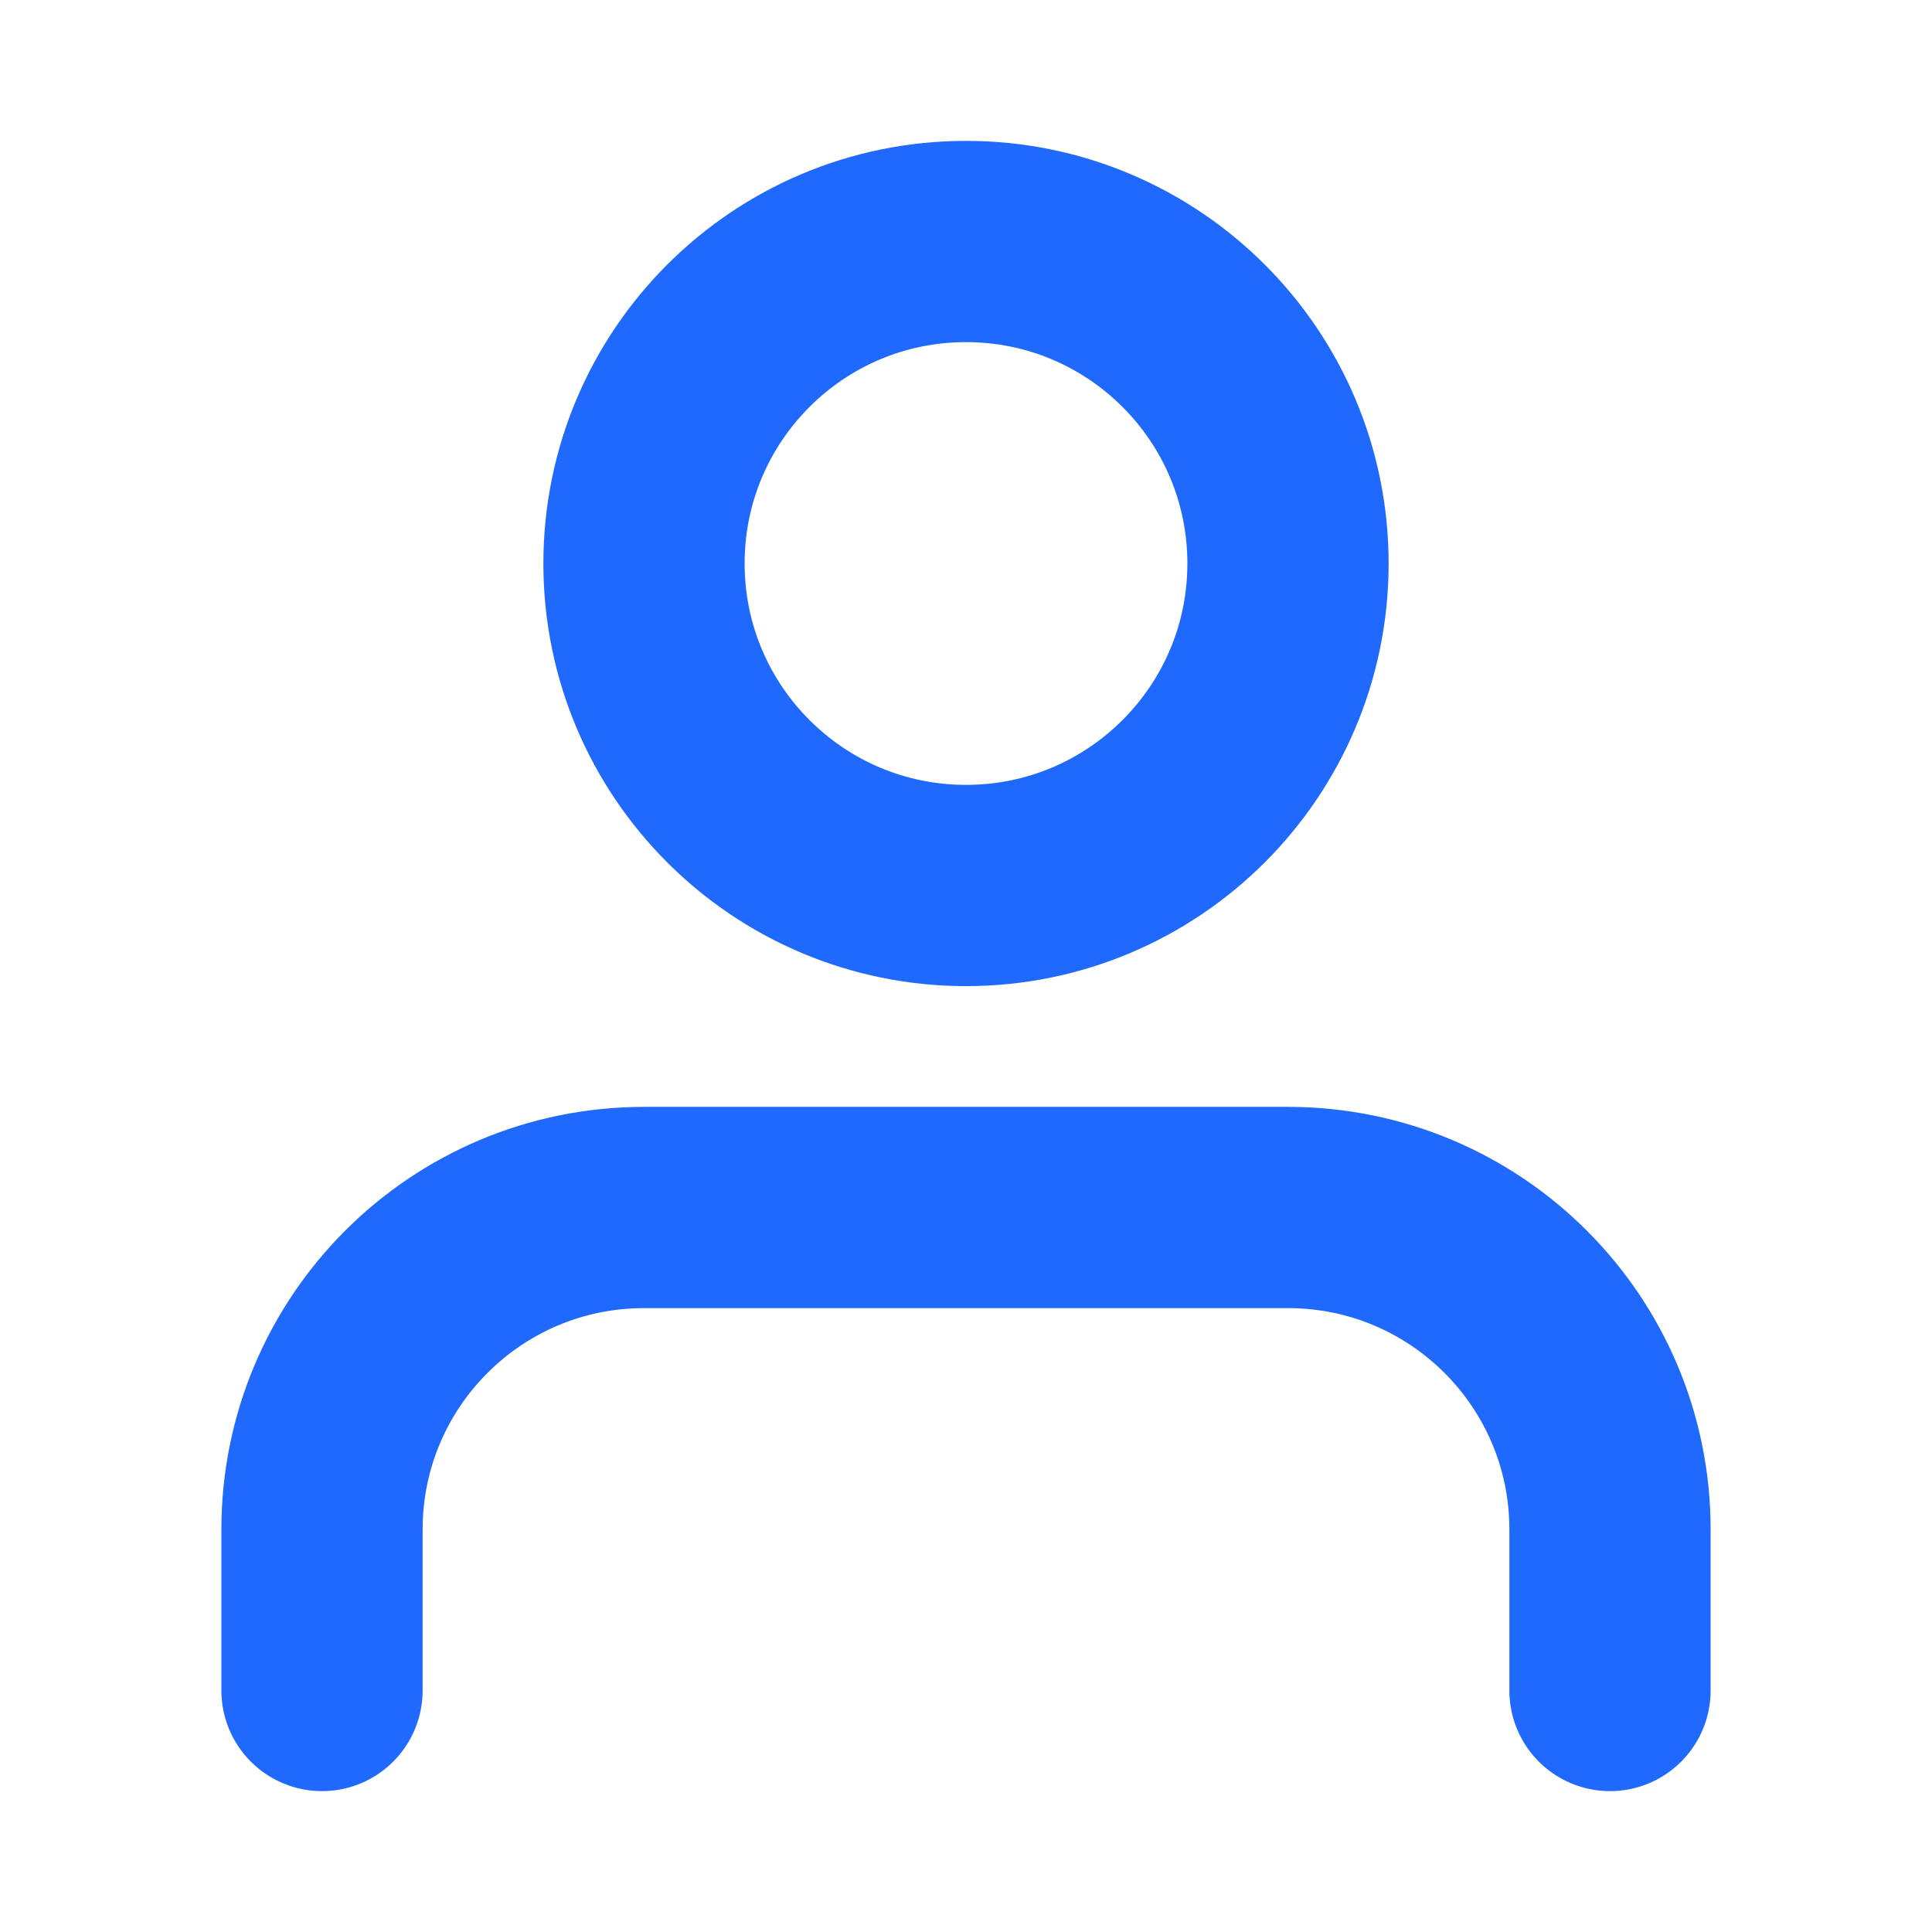
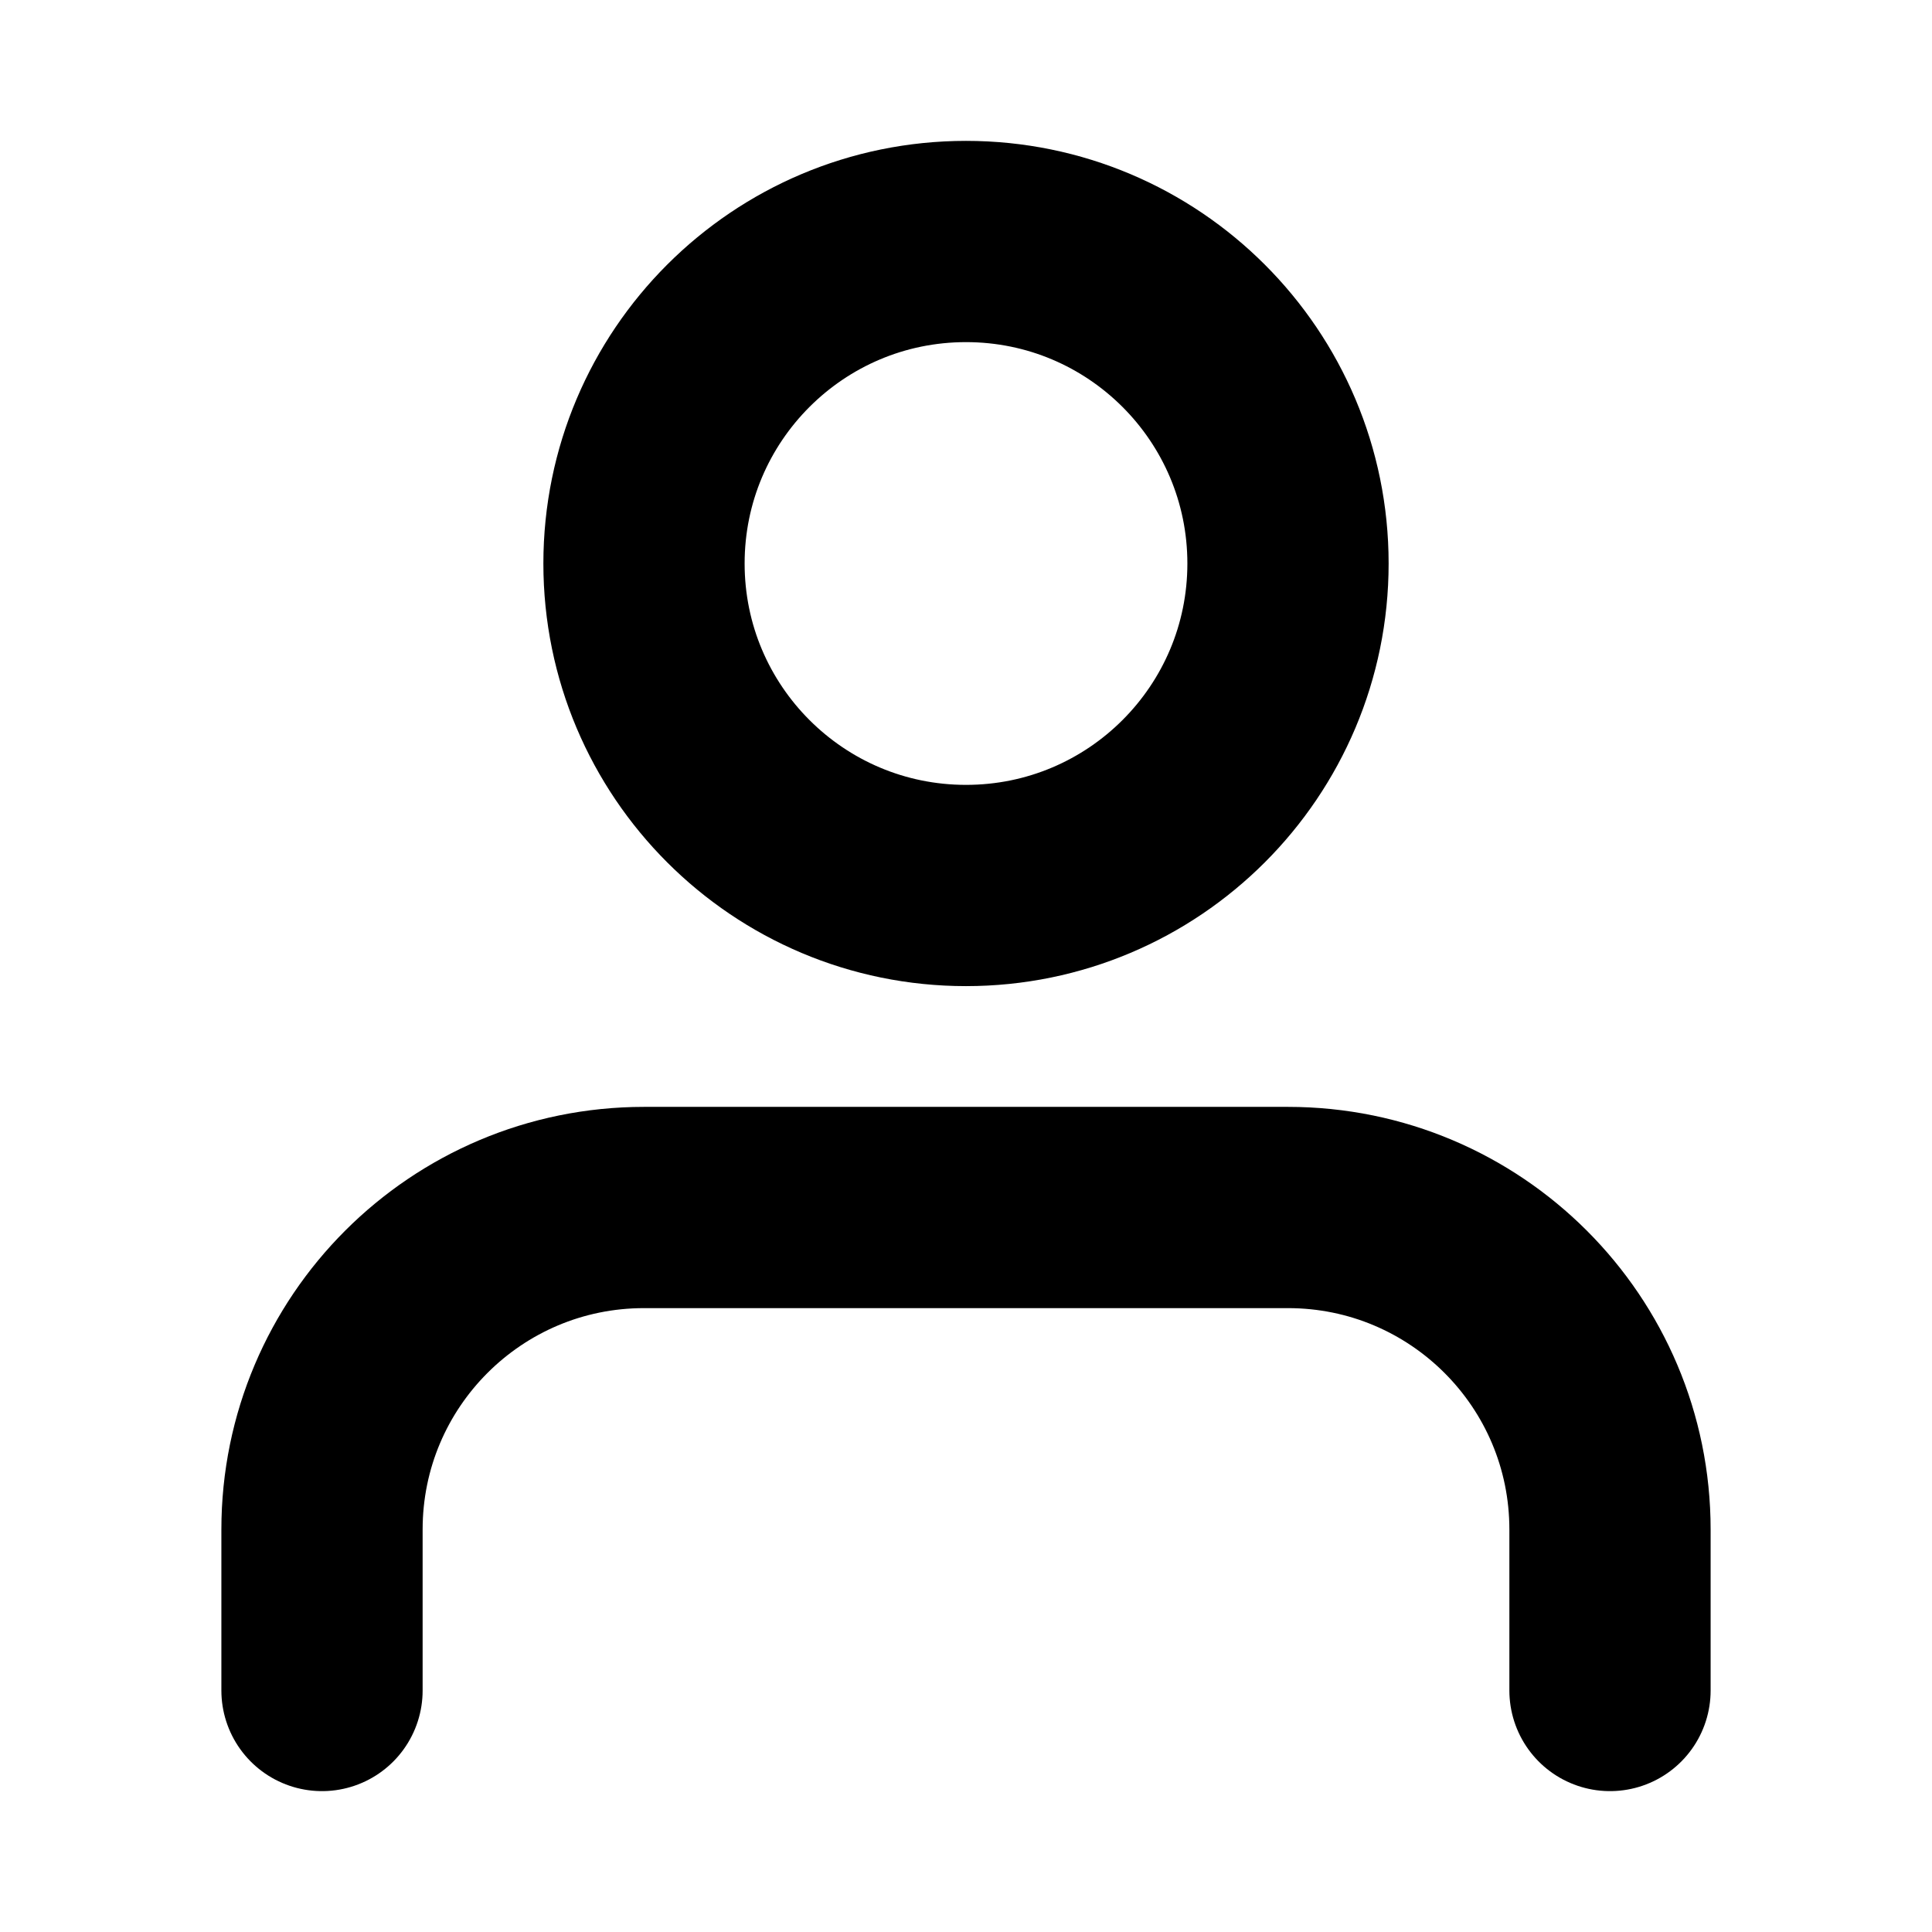
- <svg xmlns="http://www.w3.org/2000/svg" viewBox="0 0 24 24" fill="none" stroke="#1f69ff" stroke-width="2.5" stroke-linecap="round" stroke-linejoin="round">
+ <svg xmlns="http://www.w3.org/2000/svg" viewBox="0 0 24 24" fill="none" stroke="currentColor" stroke-width="2.5" stroke-linecap="round" stroke-linejoin="round">
  <path d="M20 21v-2a4 4 0 0 0-4-4H8a4 4 0 0 0-4 4v2" />
  <circle cx="12" cy="7" r="4" />
</svg>
